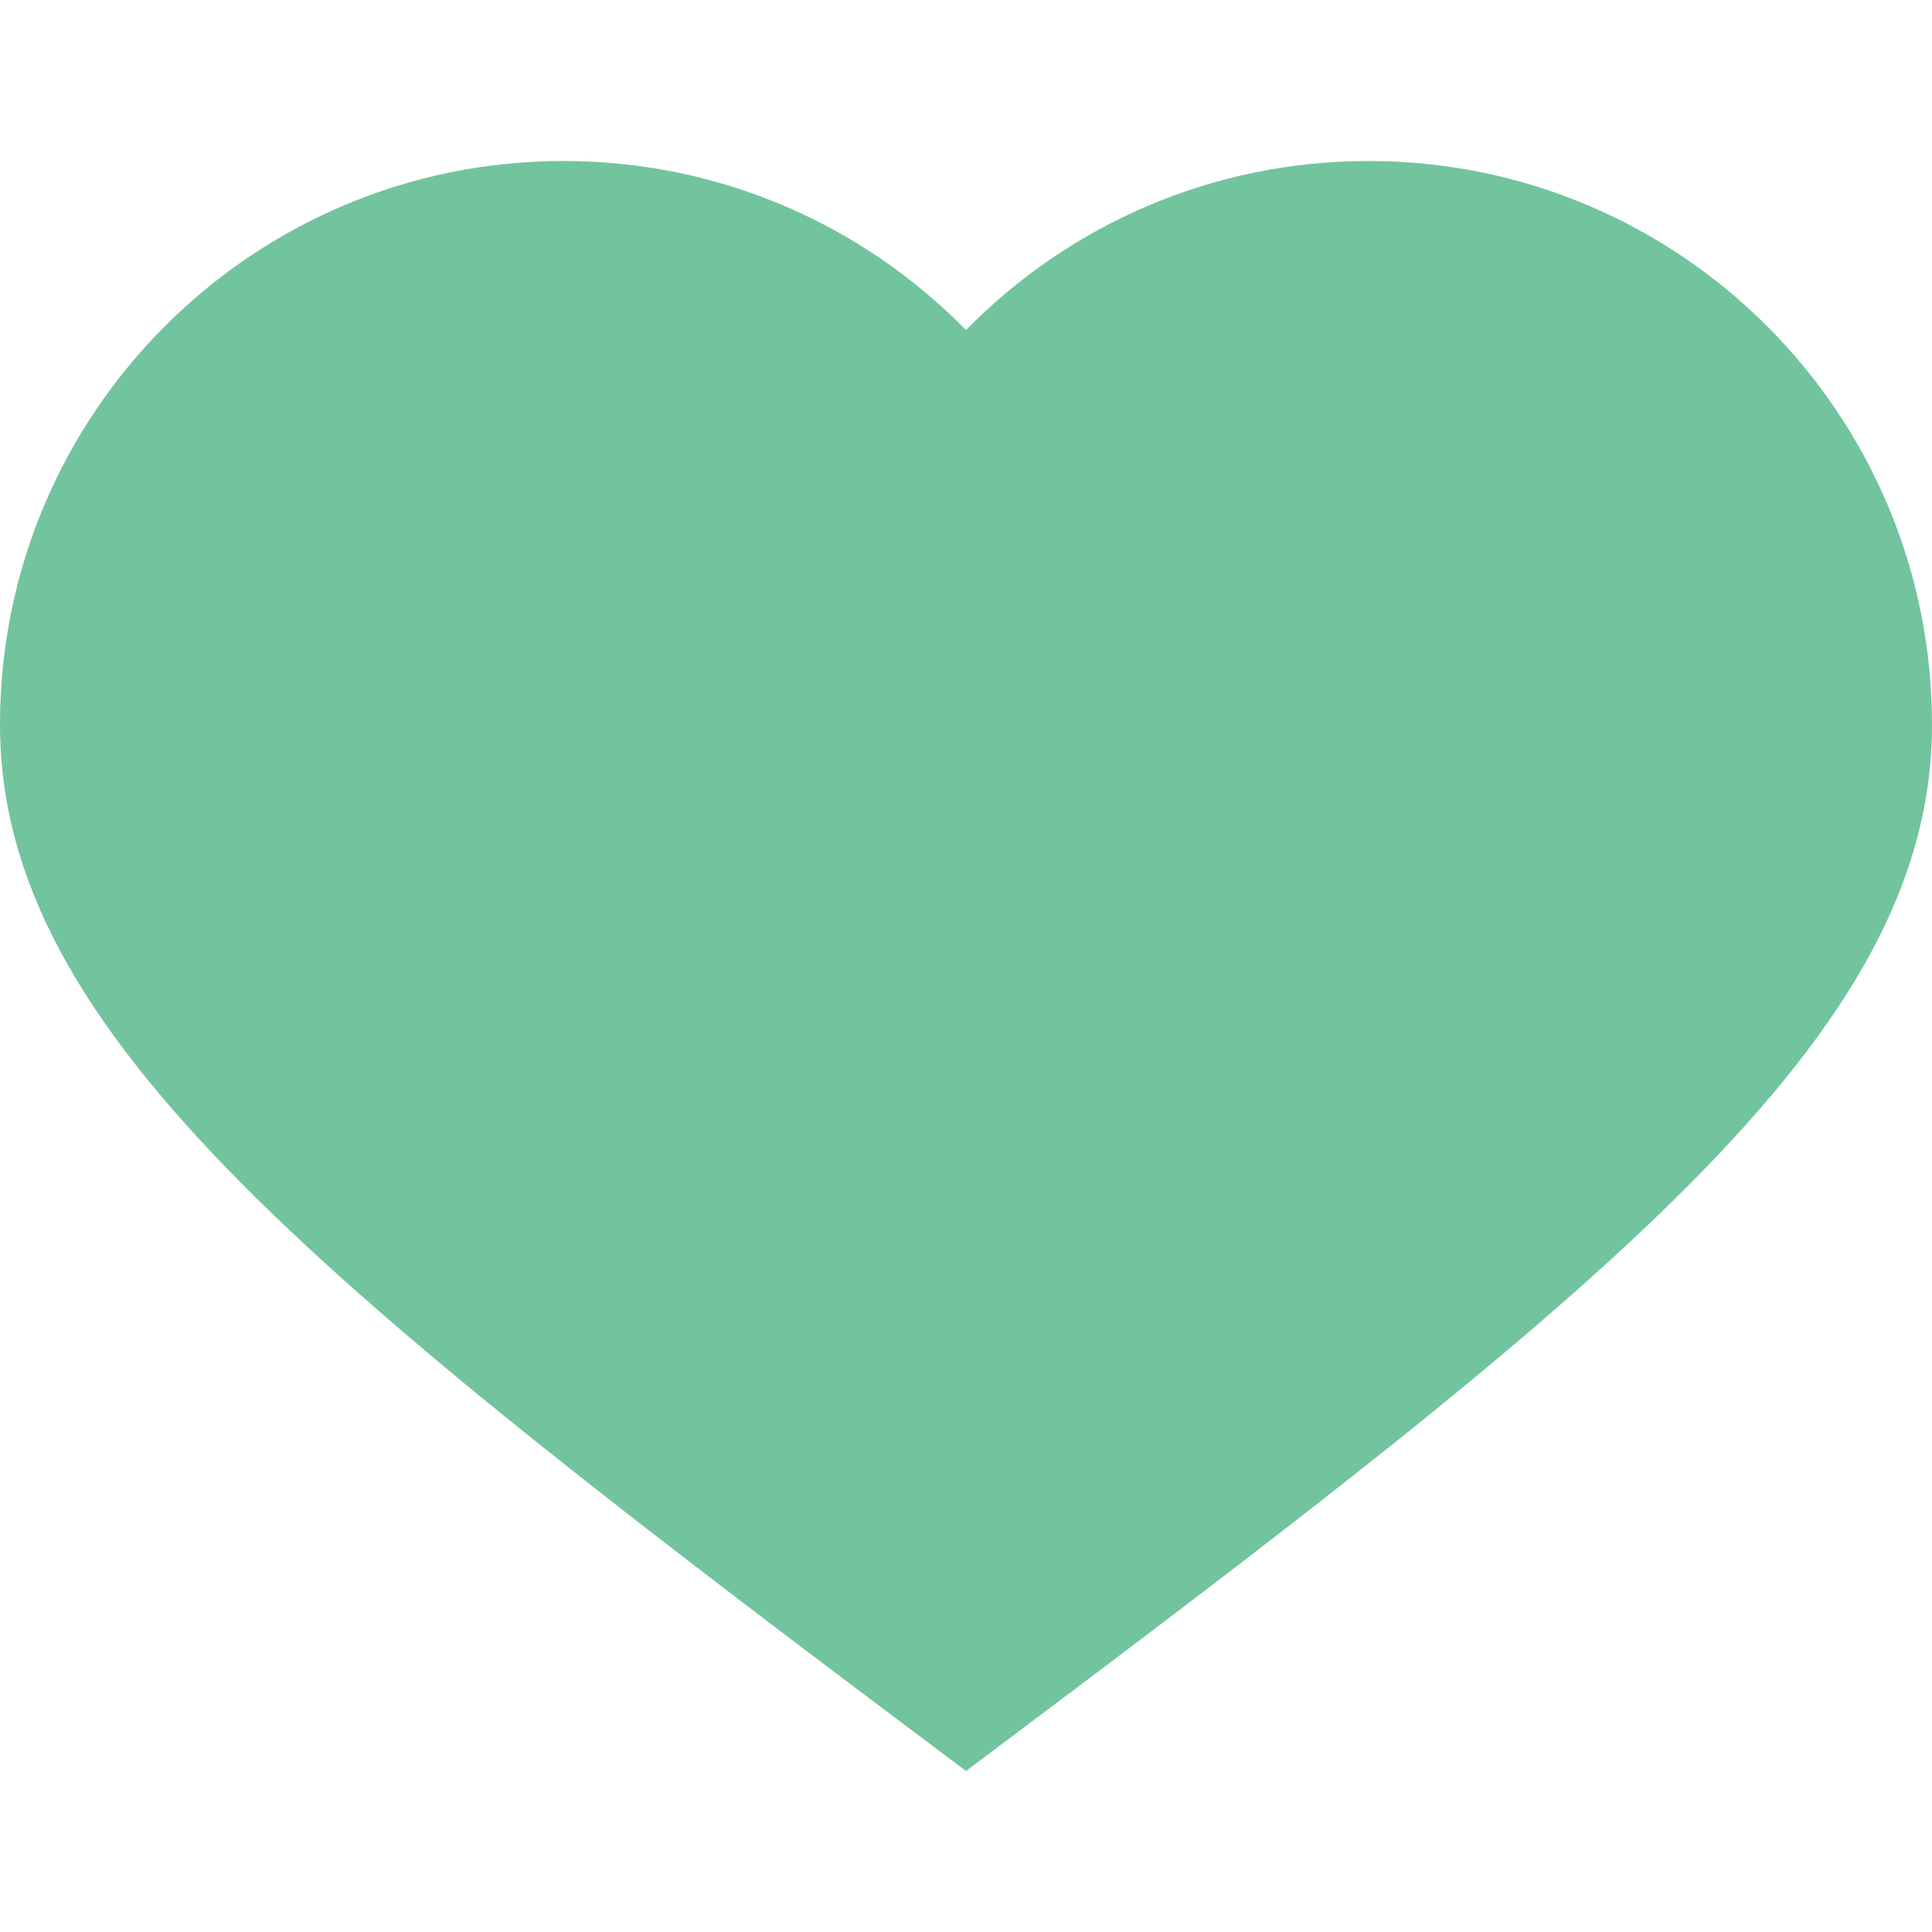
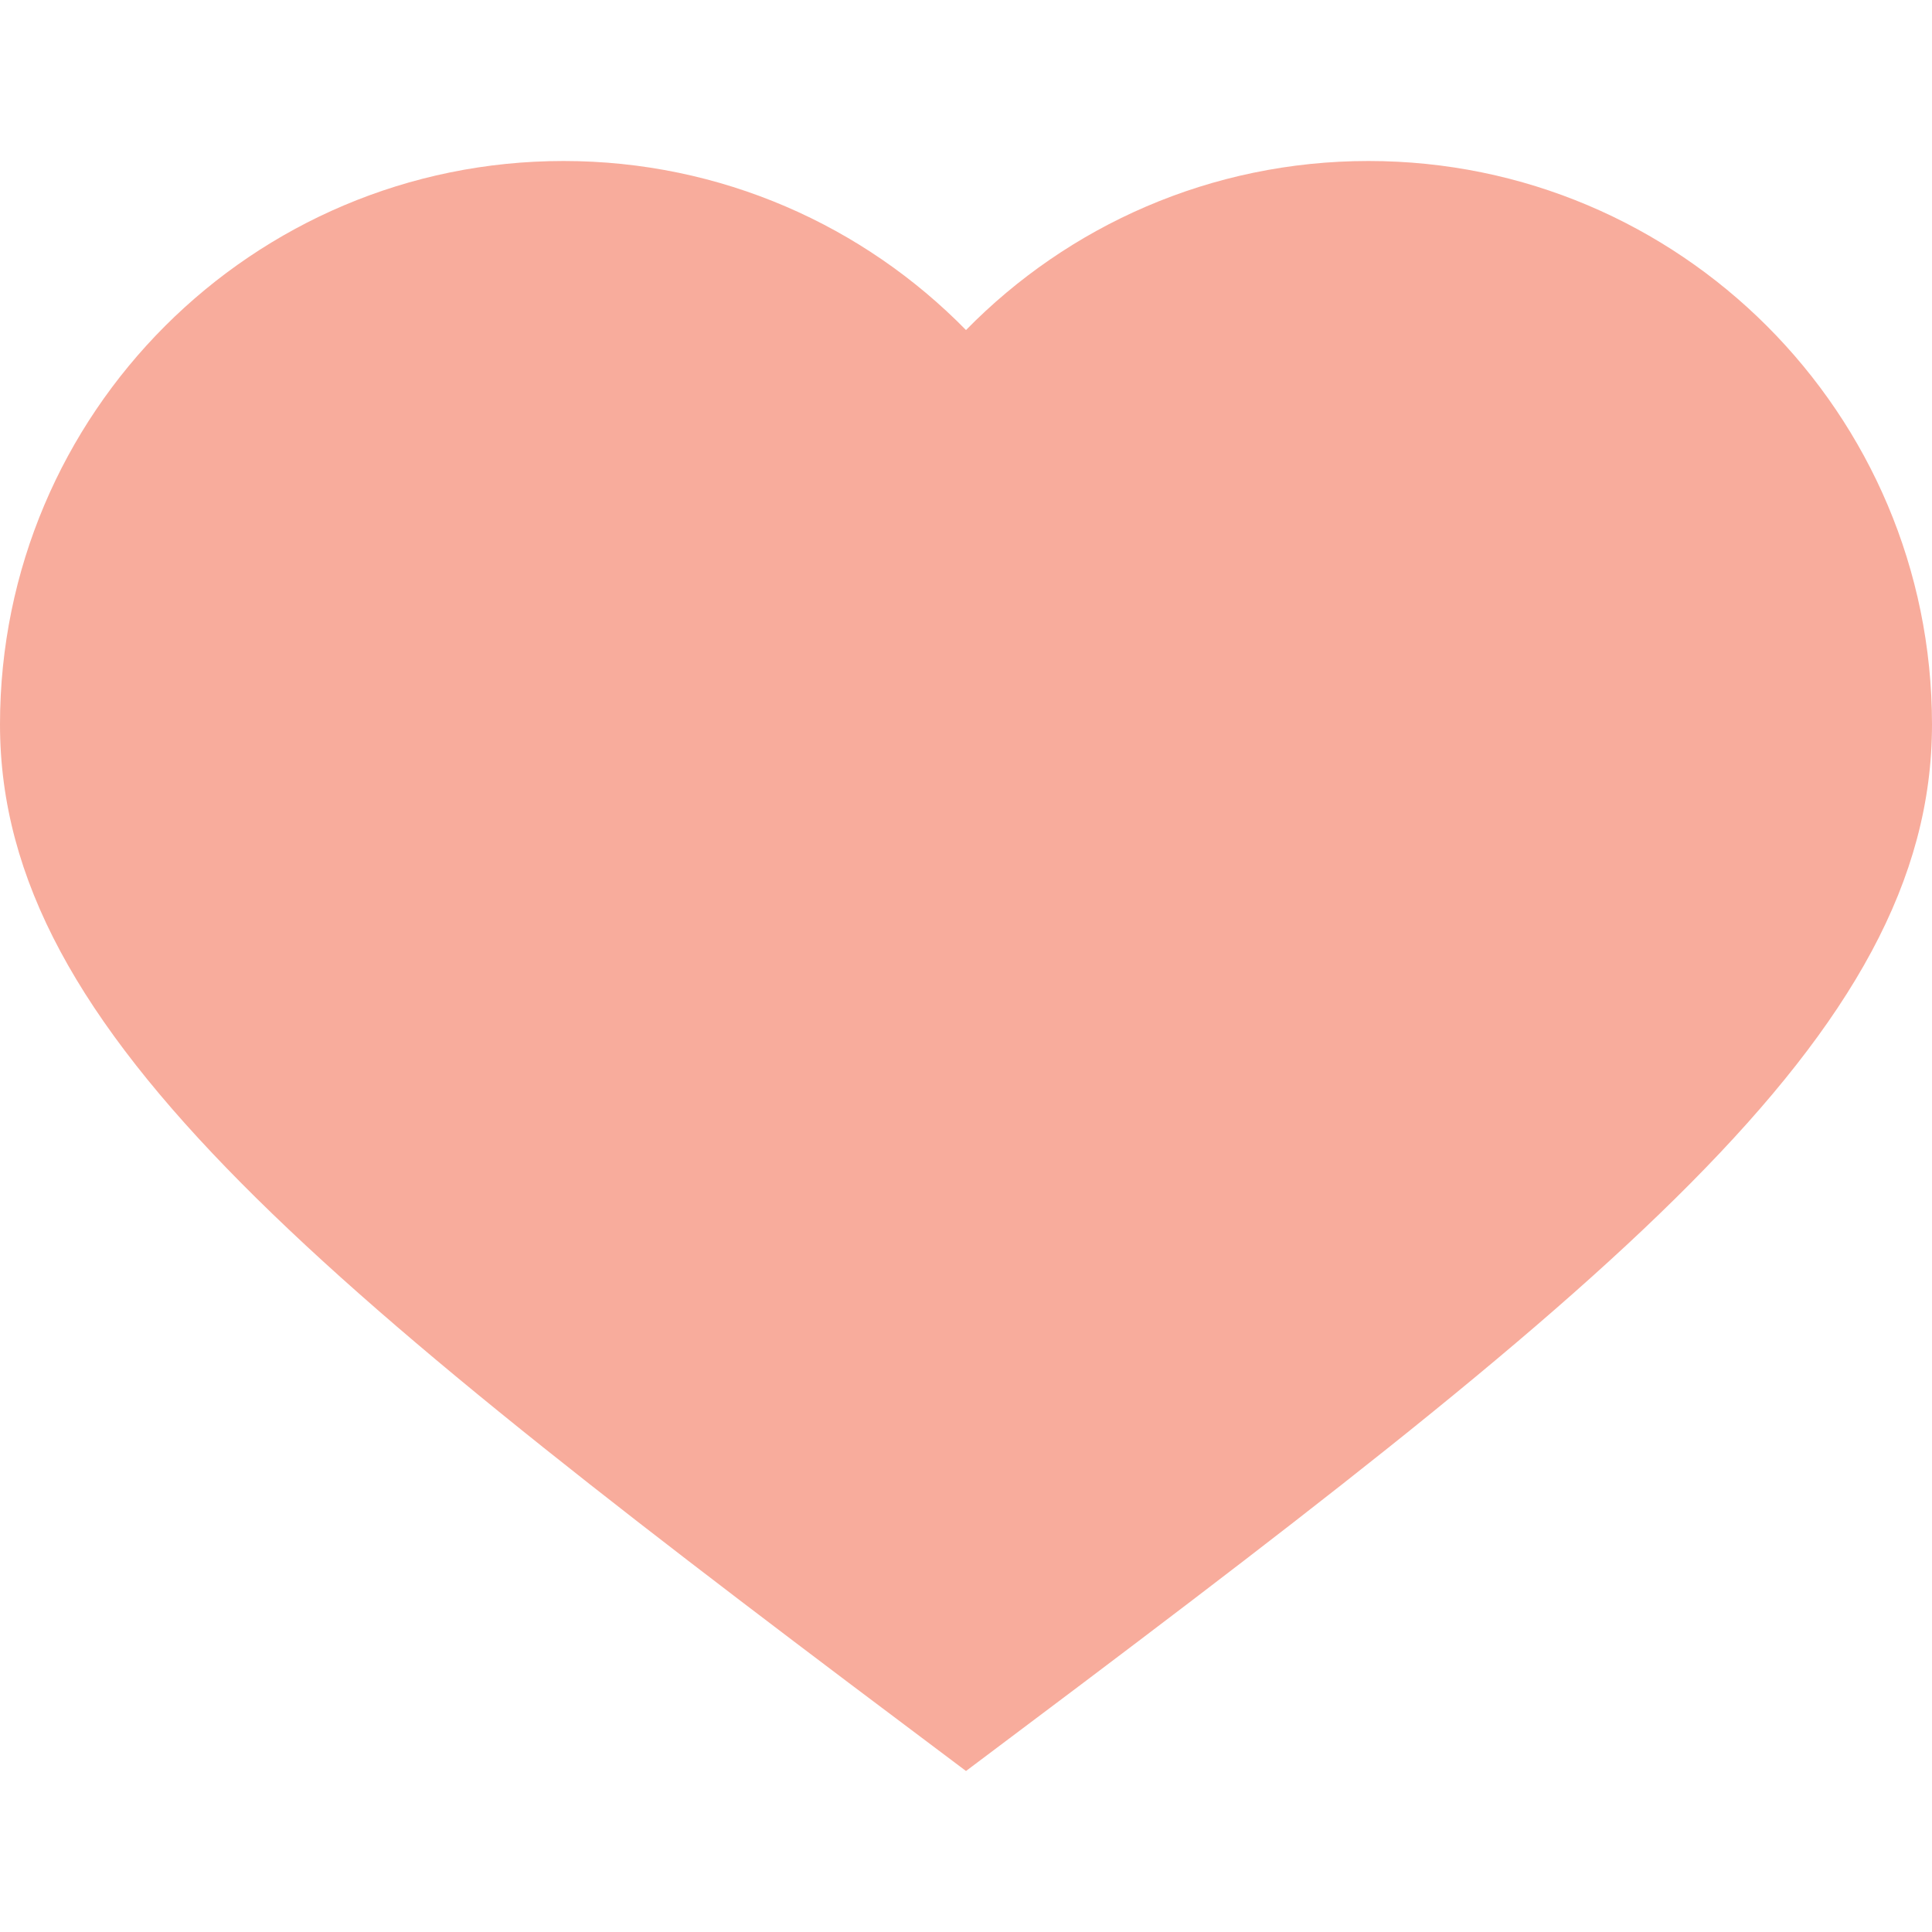
<svg xmlns="http://www.w3.org/2000/svg" width="800px" height="800px" viewBox="0 0 12 12" enable-background="new 0 0 12 12" id="Слой_1" version="1.1" xml:space="preserve" fill="#000000">
  <g id="SVGRepo_bgCarrier" stroke-width="0" />
  <g id="SVGRepo_tracerCarrier" stroke-linecap="round" stroke-linejoin="round" />
  <g id="SVGRepo_iconCarrier">
-     <path d="M8.5,1C7.521,1,6.635,1.402,6,2.05C5.365,1.402,4.479,1,3.5,1 C1.567,1,0,2.567,0,4.5S2,8,6,11c4-3,6-4.567,6-6.5S10.433,1,8.5,1z" fill="#72C49E" />
+     <path d="M8.5,1C7.521,1,6.635,1.402,6,2.05C5.365,1.402,4.479,1,3.5,1 C1.567,1,0,2.567,0,4.5S2,8,6,11c4-3,6-4.567,6-6.5S10.433,1,8.5,1z" fill="#f8ac9c" />
  </g>
</svg>
